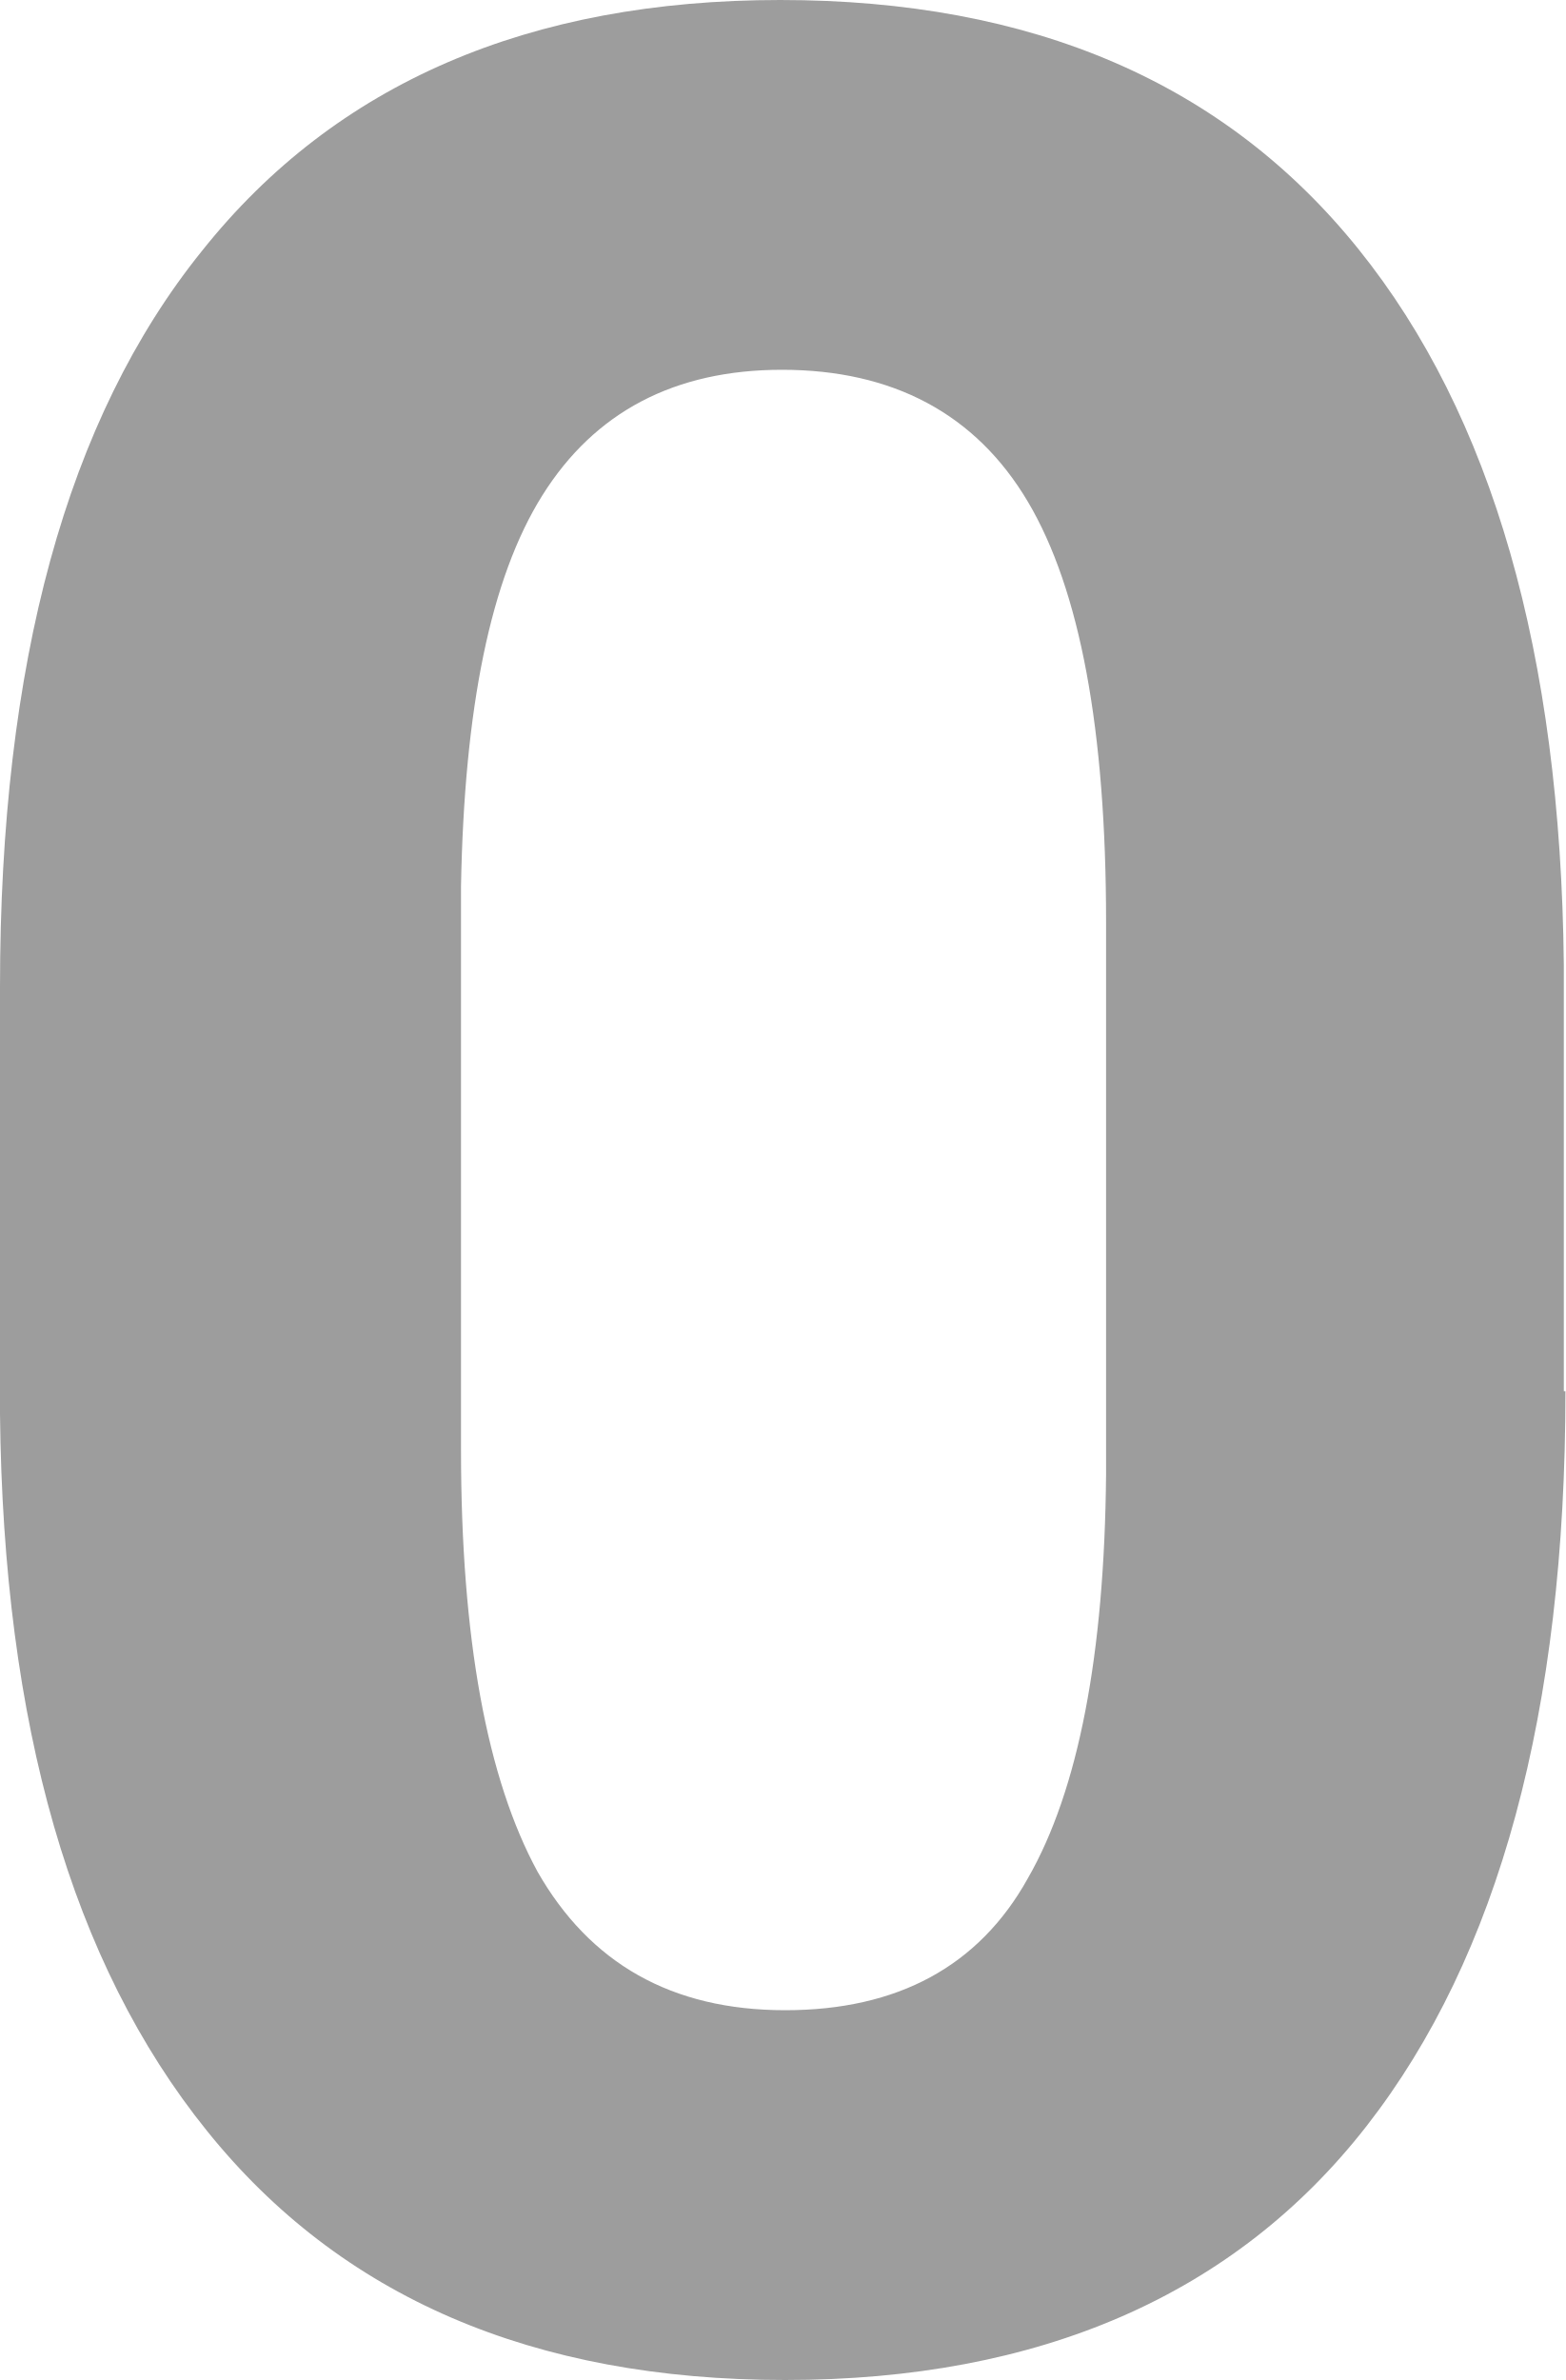
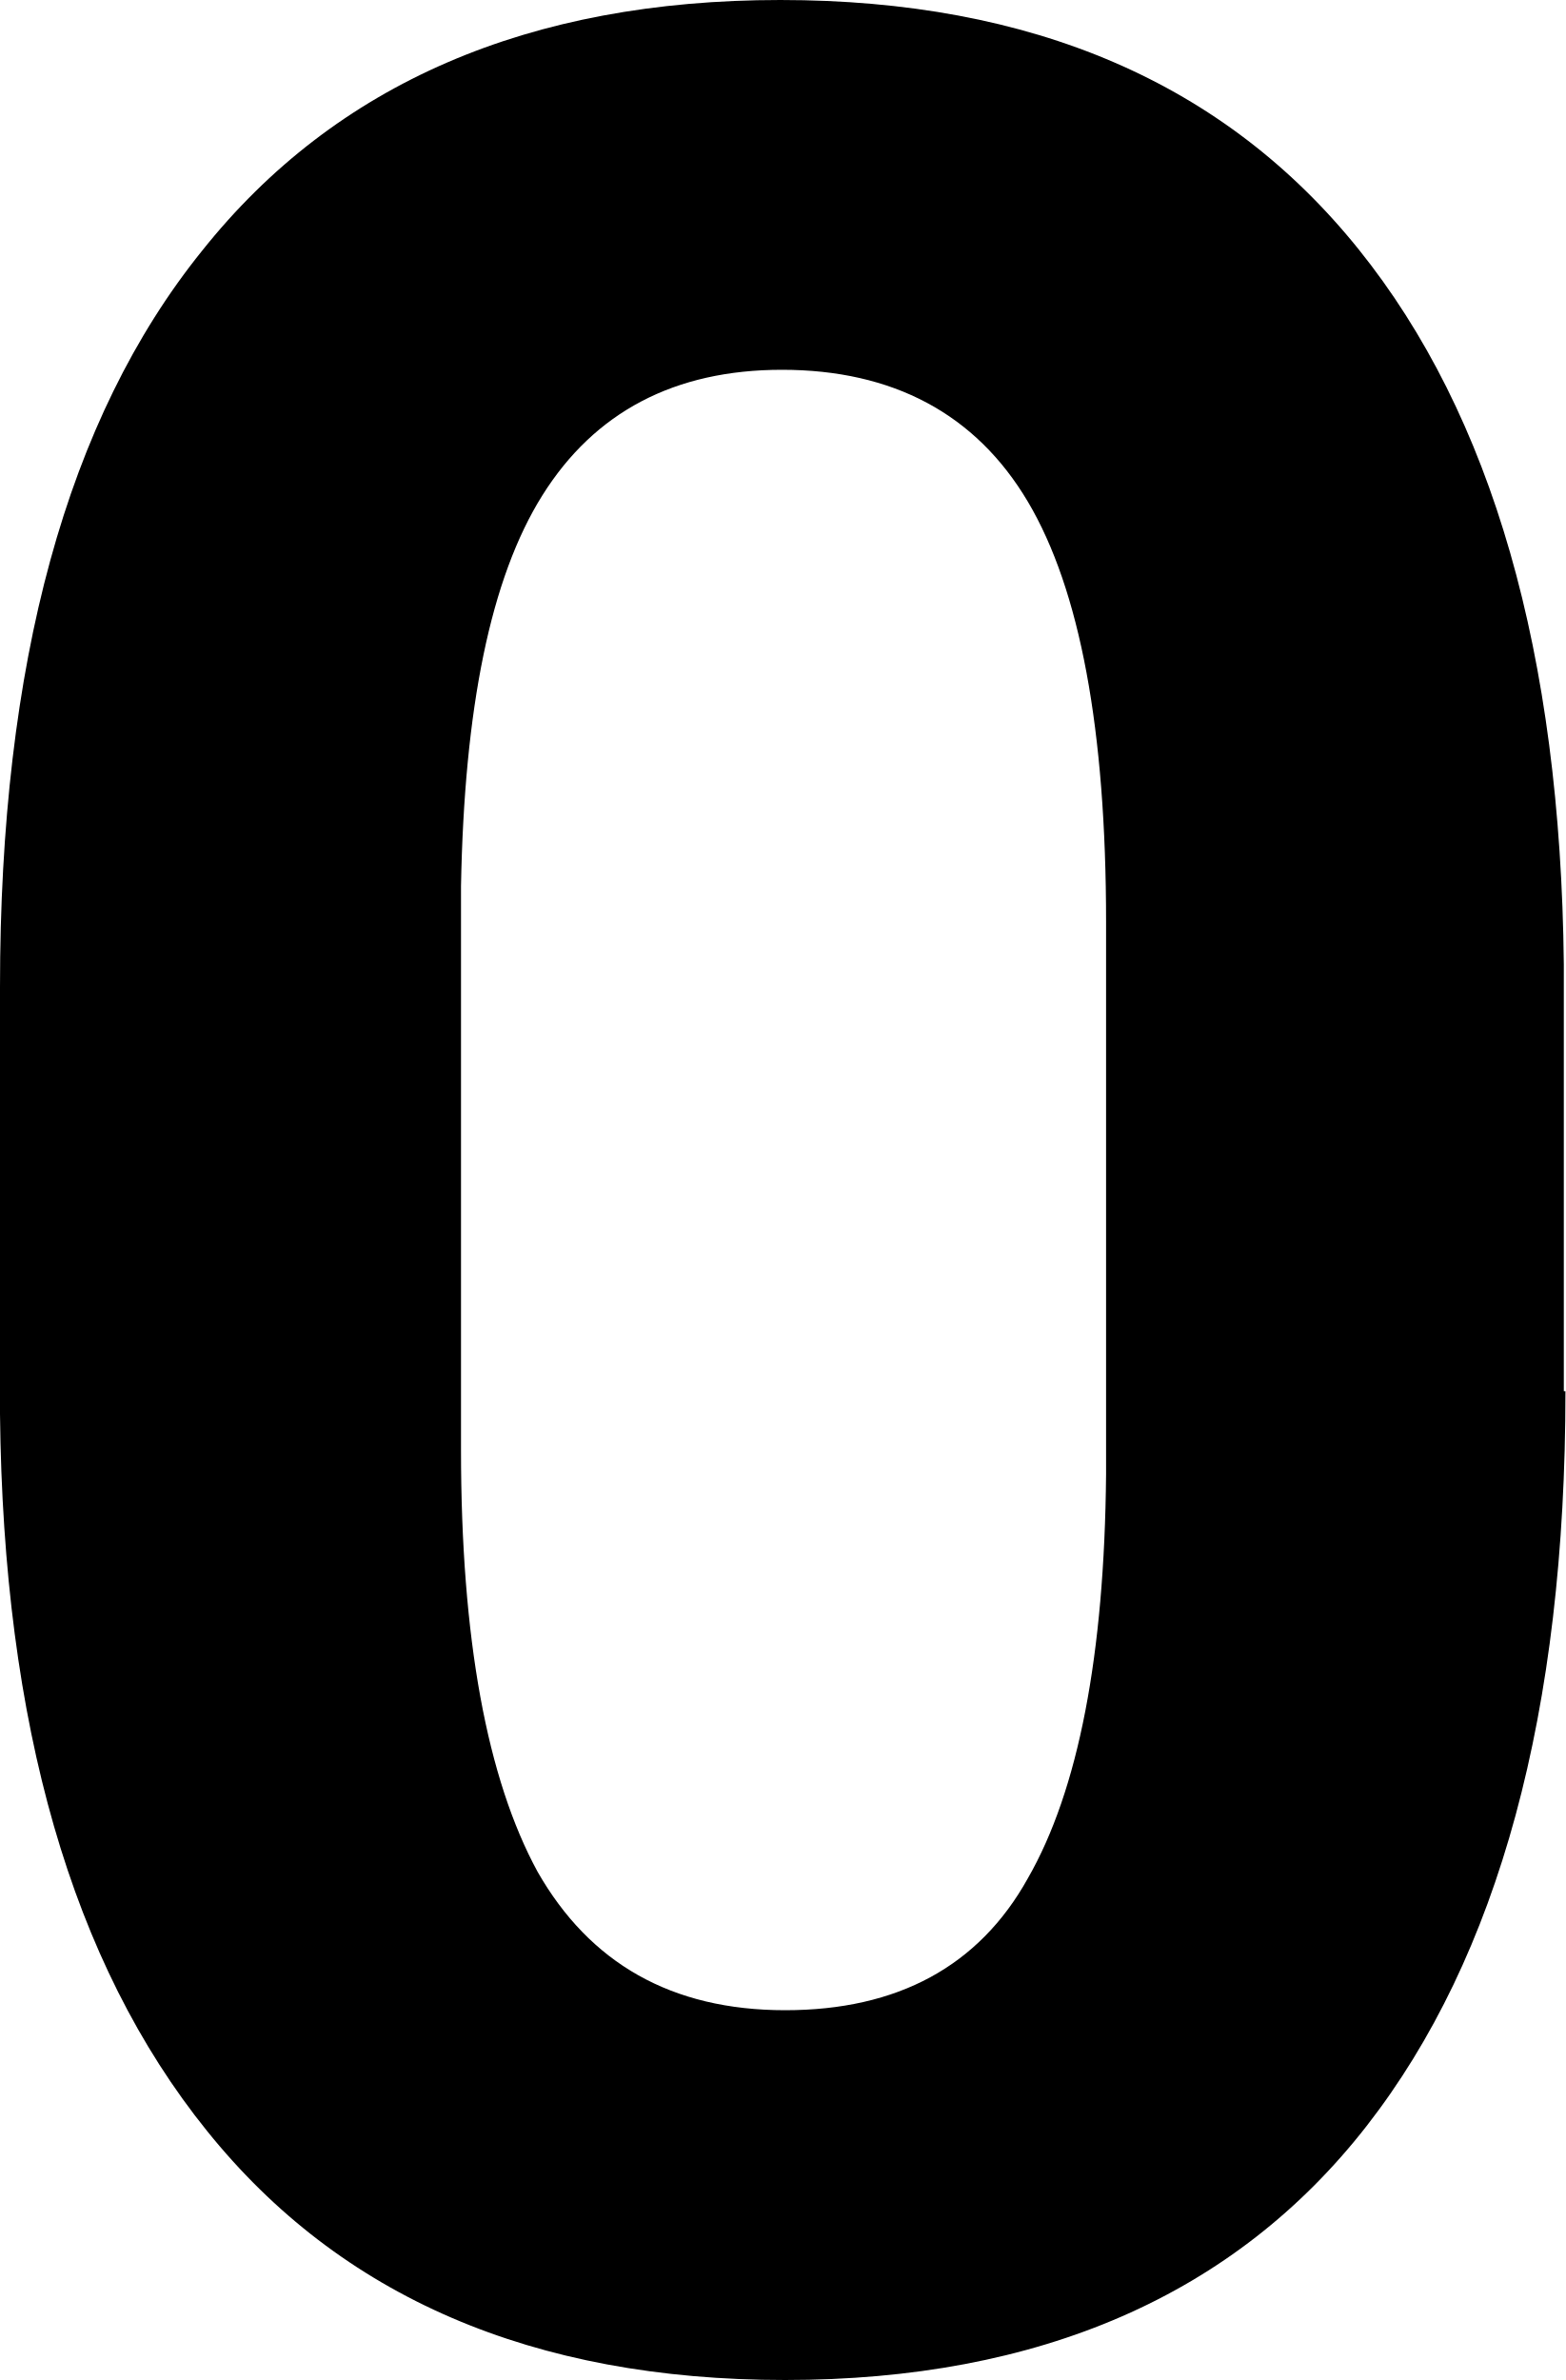
<svg xmlns="http://www.w3.org/2000/svg" version="1.1" id="Layer_1" x="0px" y="0px" viewBox="0 0 96.1 146.1" style="enable-background:new 0 0 96.1 146.1;" xml:space="preserve">
  <style type="text/css">
- 	.st0{fill:#9D9D9D;}
</style>
  <g>
    <path class="st0" d="M96.1,85.4c0,19.7-4.1,34.7-12.2,45.1c-8.1,10.4-20.1,15.6-35.7,15.6c-15.5,0-27.3-5.1-35.5-15.3   C4.4,120.5,0.2,105.9,0,86.8V60.6c0-19.9,4.1-34.9,12.4-45.2C20.6,5.1,32.5,0,47.9,0c15.5,0,27.3,5.1,35.5,15.3   c8.2,10.2,12.4,24.8,12.6,43.9V85.4z M67.9,56.6c0-11.8-1.6-20.4-4.8-25.8c-3.2-5.4-8.3-8.1-15.1-8.1c-6.6,0-11.5,2.6-14.7,7.7   c-3.2,5.1-4.8,13.1-5,24V89c0,11.6,1.6,20.2,4.7,25.9c3.2,5.6,8.2,8.5,15.2,8.5c6.9,0,11.9-2.7,14.9-8.1c3.1-5.4,4.7-13.7,4.8-24.8   V56.6z" />
  </g>
</svg>
